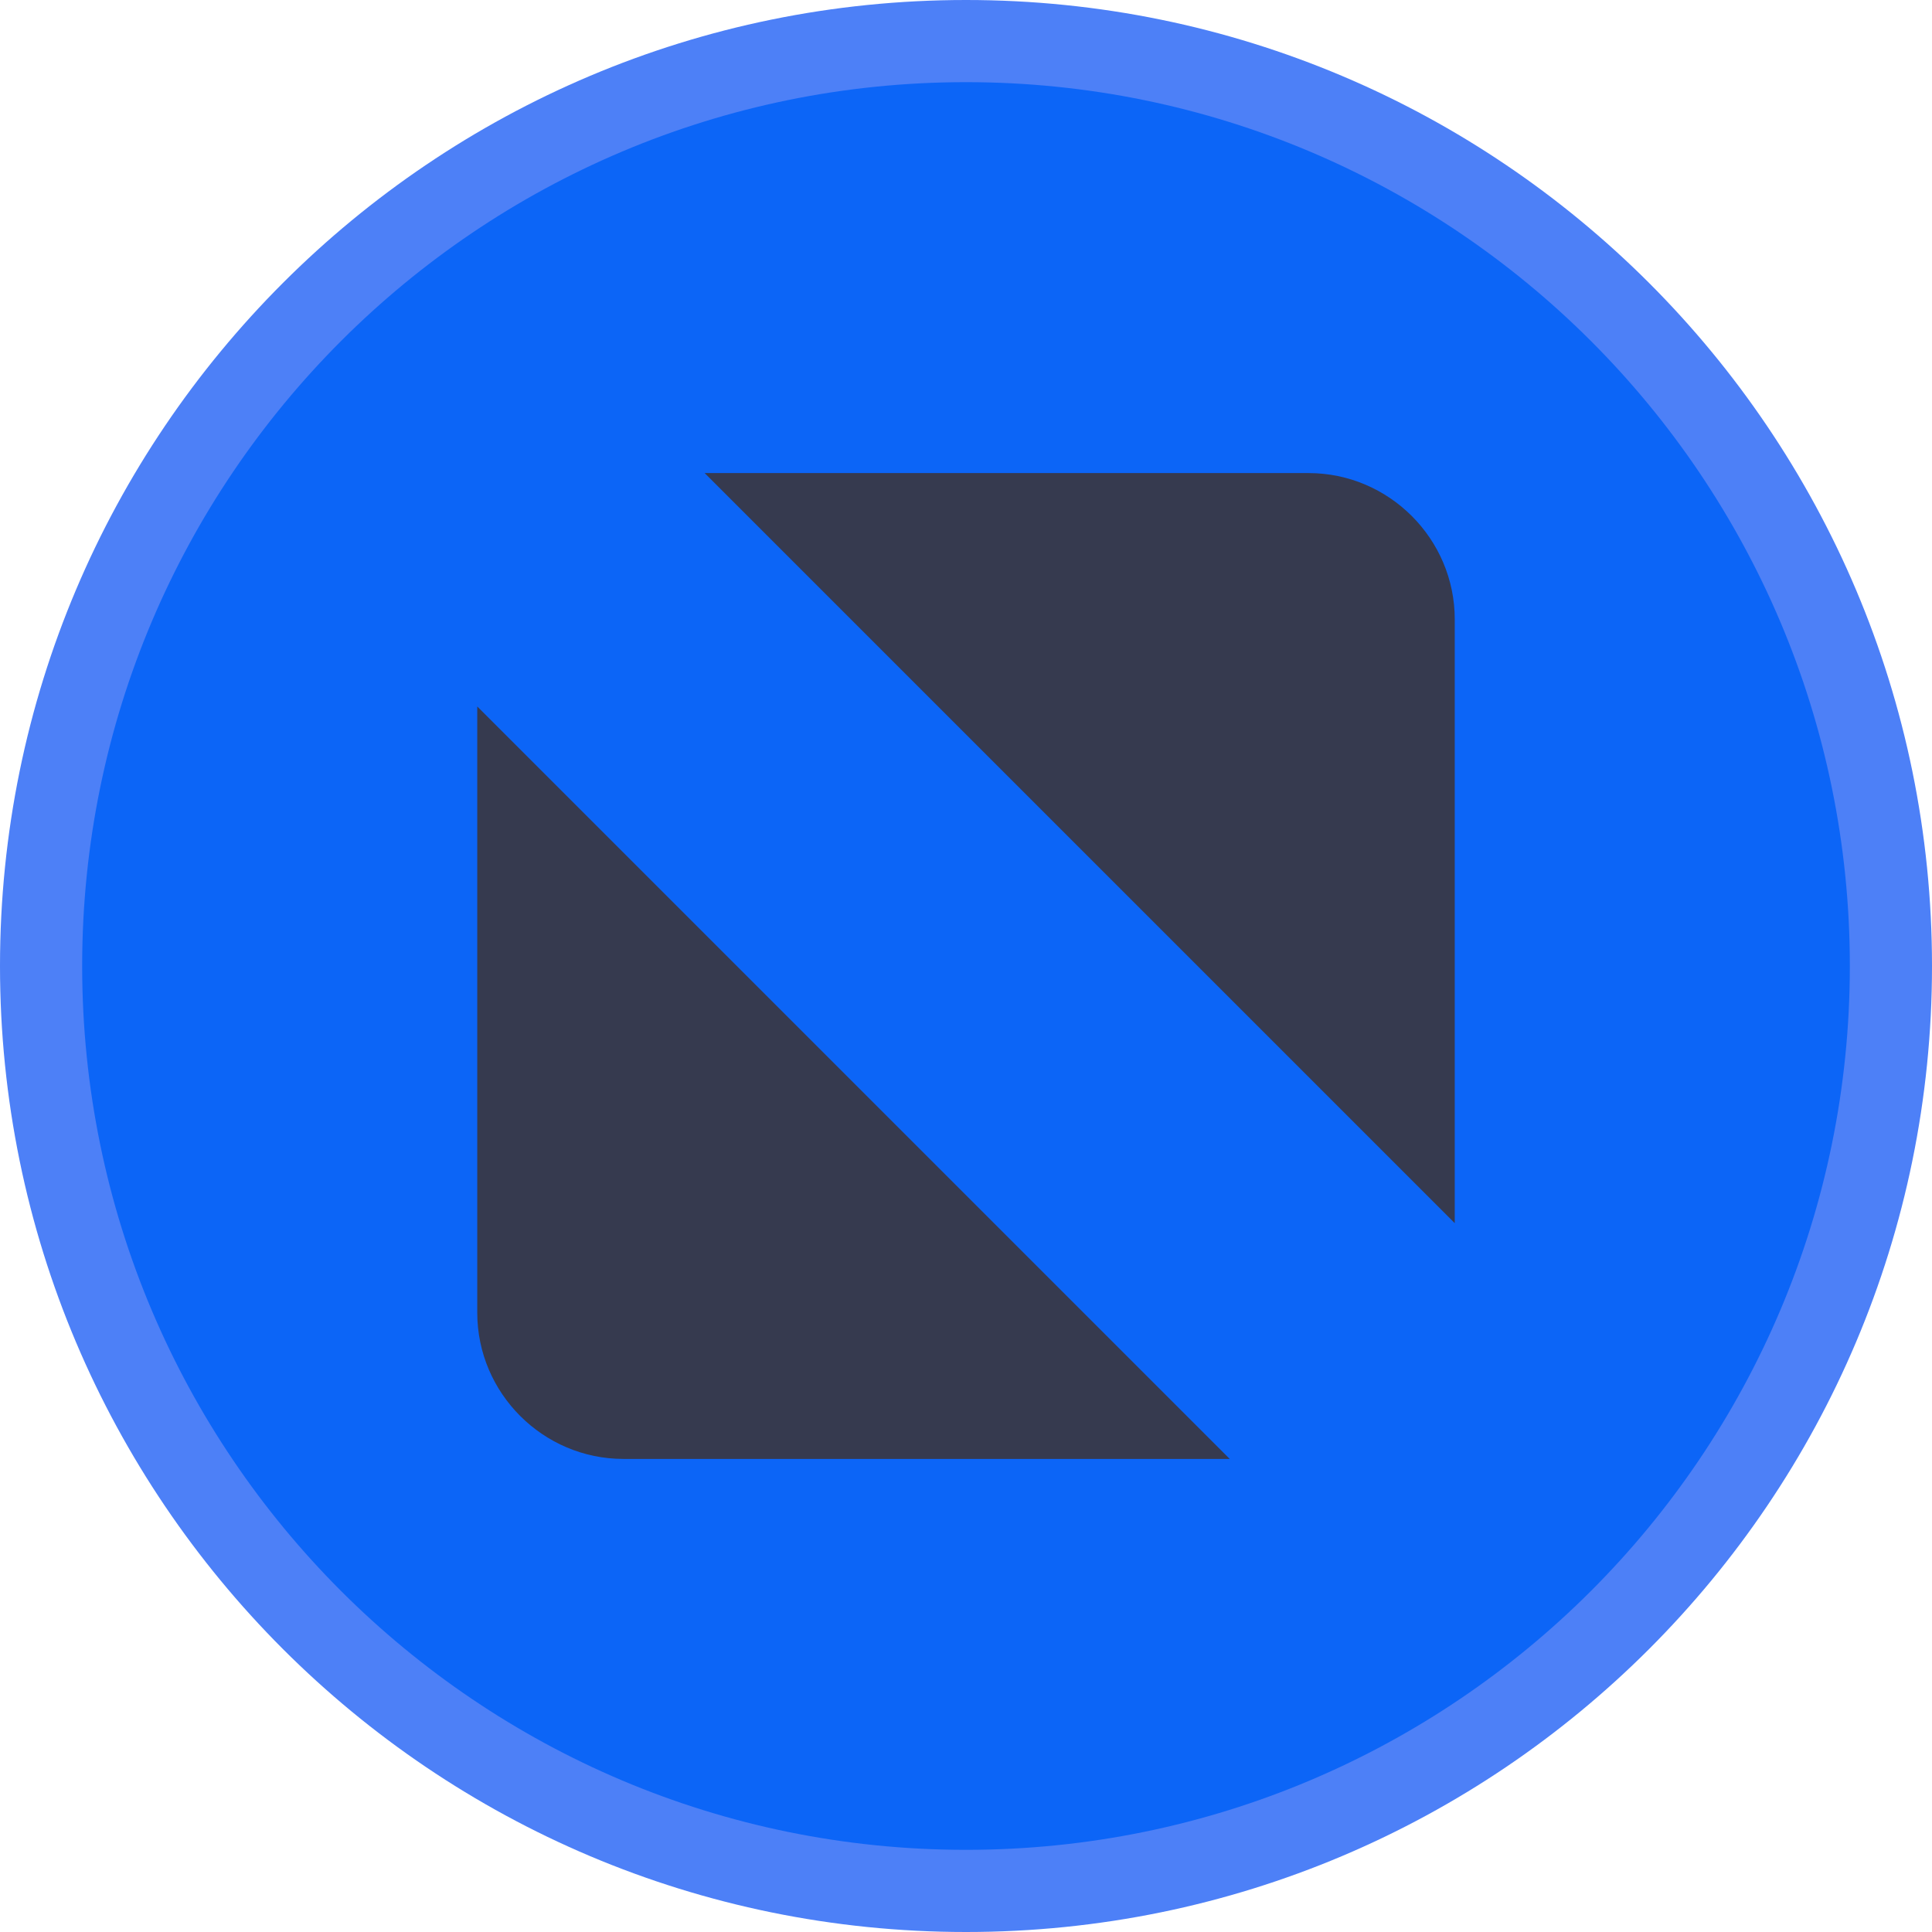
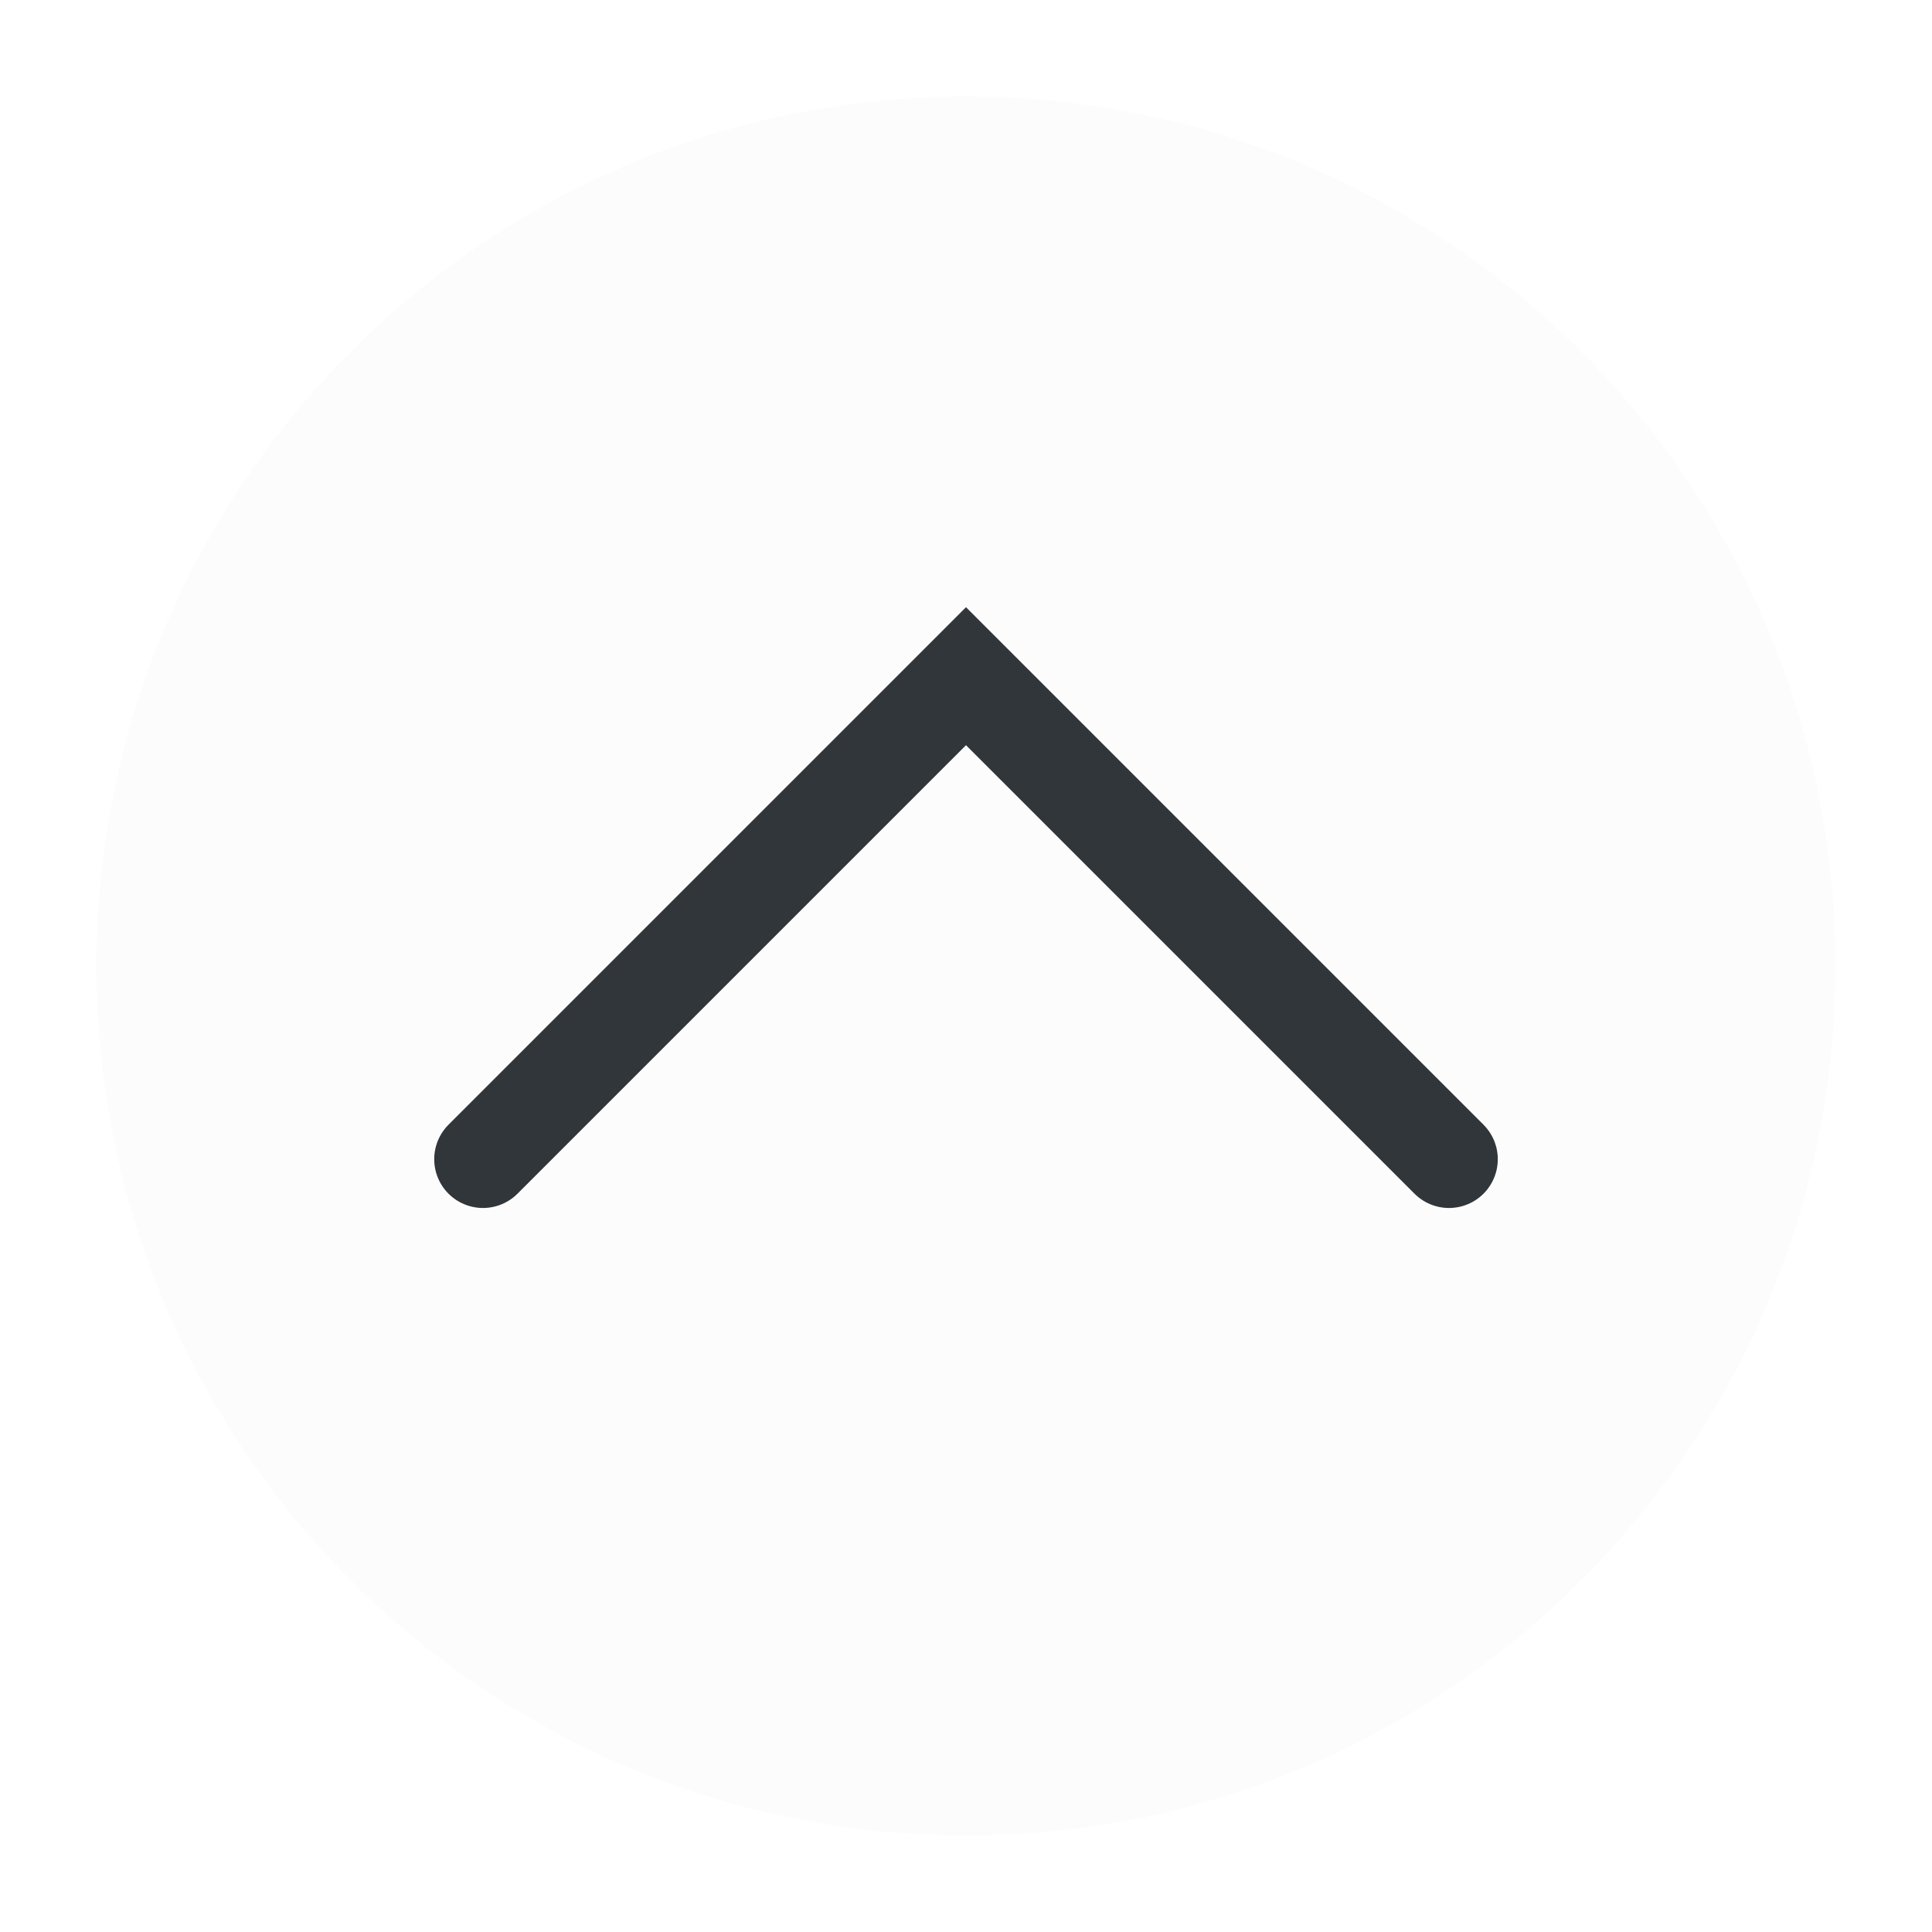
<svg xmlns="http://www.w3.org/2000/svg" viewBox="0 0 50 50" version="1.2" baseProfile="tiny">
  <defs>
</defs>
  <g fill="none" stroke="black" stroke-width="1" fill-rule="evenodd" stroke-linecap="square" stroke-linejoin="bevel">
-     <g fill="#4d80f7" fill-opacity="1" stroke="none" transform="matrix(0.0548336,0,0,-0.0548336,-0.559759,50.2543)" font-family="Noto Sans" font-size="10" font-weight="400" font-style="normal">
-       <path vector-effect="none" fill-rule="evenodd" d="M466.138,4.638 C717.934,4.638 922.059,208.763 922.059,460.562 C922.059,712.363 717.934,916.487 466.138,916.487 C214.334,916.487 10.208,712.363 10.208,460.562 C10.208,208.763 214.334,4.638 466.138,4.638 " />
+     <g fill="#fcfcfc" fill-opacity="1" stroke="none" transform="matrix(2.5,0,0,2.5,2.5,2.5)" font-family="Noto Sans" font-size="10" font-weight="400" font-style="normal">
+       <circle cx="9" cy="9" r="9" />
    </g>
-     <g fill="#0c65f7" fill-opacity="1" stroke="none" transform="matrix(0.0548336,0,0,-0.0548336,-0.559759,50.2543)" font-family="Noto Sans" font-size="10" font-weight="400" font-style="normal">
-       <path vector-effect="none" fill-rule="evenodd" d="M466.138,43.413 C696.521,43.413 883.283,230.179 883.283,460.562 C883.283,690.946 696.521,877.709 466.138,877.709 C235.75,877.709 48.987,690.946 48.987,460.562 C48.987,230.179 235.75,43.413 466.138,43.413 " />
-     </g>
-     <g fill="#363a4f" fill-opacity="1" stroke="none" transform="matrix(0.0548336,0,0,-0.0548336,-0.559759,50.2543)" font-family="Noto Sans" font-size="10" font-weight="400" font-style="normal">
-       <path vector-effect="none" fill-rule="evenodd" d="M342.791,693.209 L627.804,693.209 C665.755,693.209 696.809,662.155 696.809,624.201 L696.809,339.191 L342.791,693.209 M590.604,227.917 L304.467,227.917 C266.512,227.917 235.462,258.966 235.462,296.921 L235.462,583.058 L590.604,227.917" />
+     <g fill="none" stroke="#31363b" stroke-opacity="1" stroke-width="1.01" stroke-linecap="round" stroke-linejoin="miter" stroke-miterlimit="2" transform="matrix(2.5,0,0,2.5,2.5,2.5)" font-family="Noto Sans" font-size="10" font-weight="400" font-style="normal">
+       <polyline fill="none" vector-effect="none" points="4,11 9,6 14,11 " />
    </g>
    <g fill="none" stroke="#000000" stroke-opacity="1" stroke-width="1" stroke-linecap="square" stroke-linejoin="bevel" transform="matrix(1,0,0,1,0,0)" font-family="Noto Sans" font-size="10" font-weight="400" font-style="normal">
</g>
  </g>
</svg>
